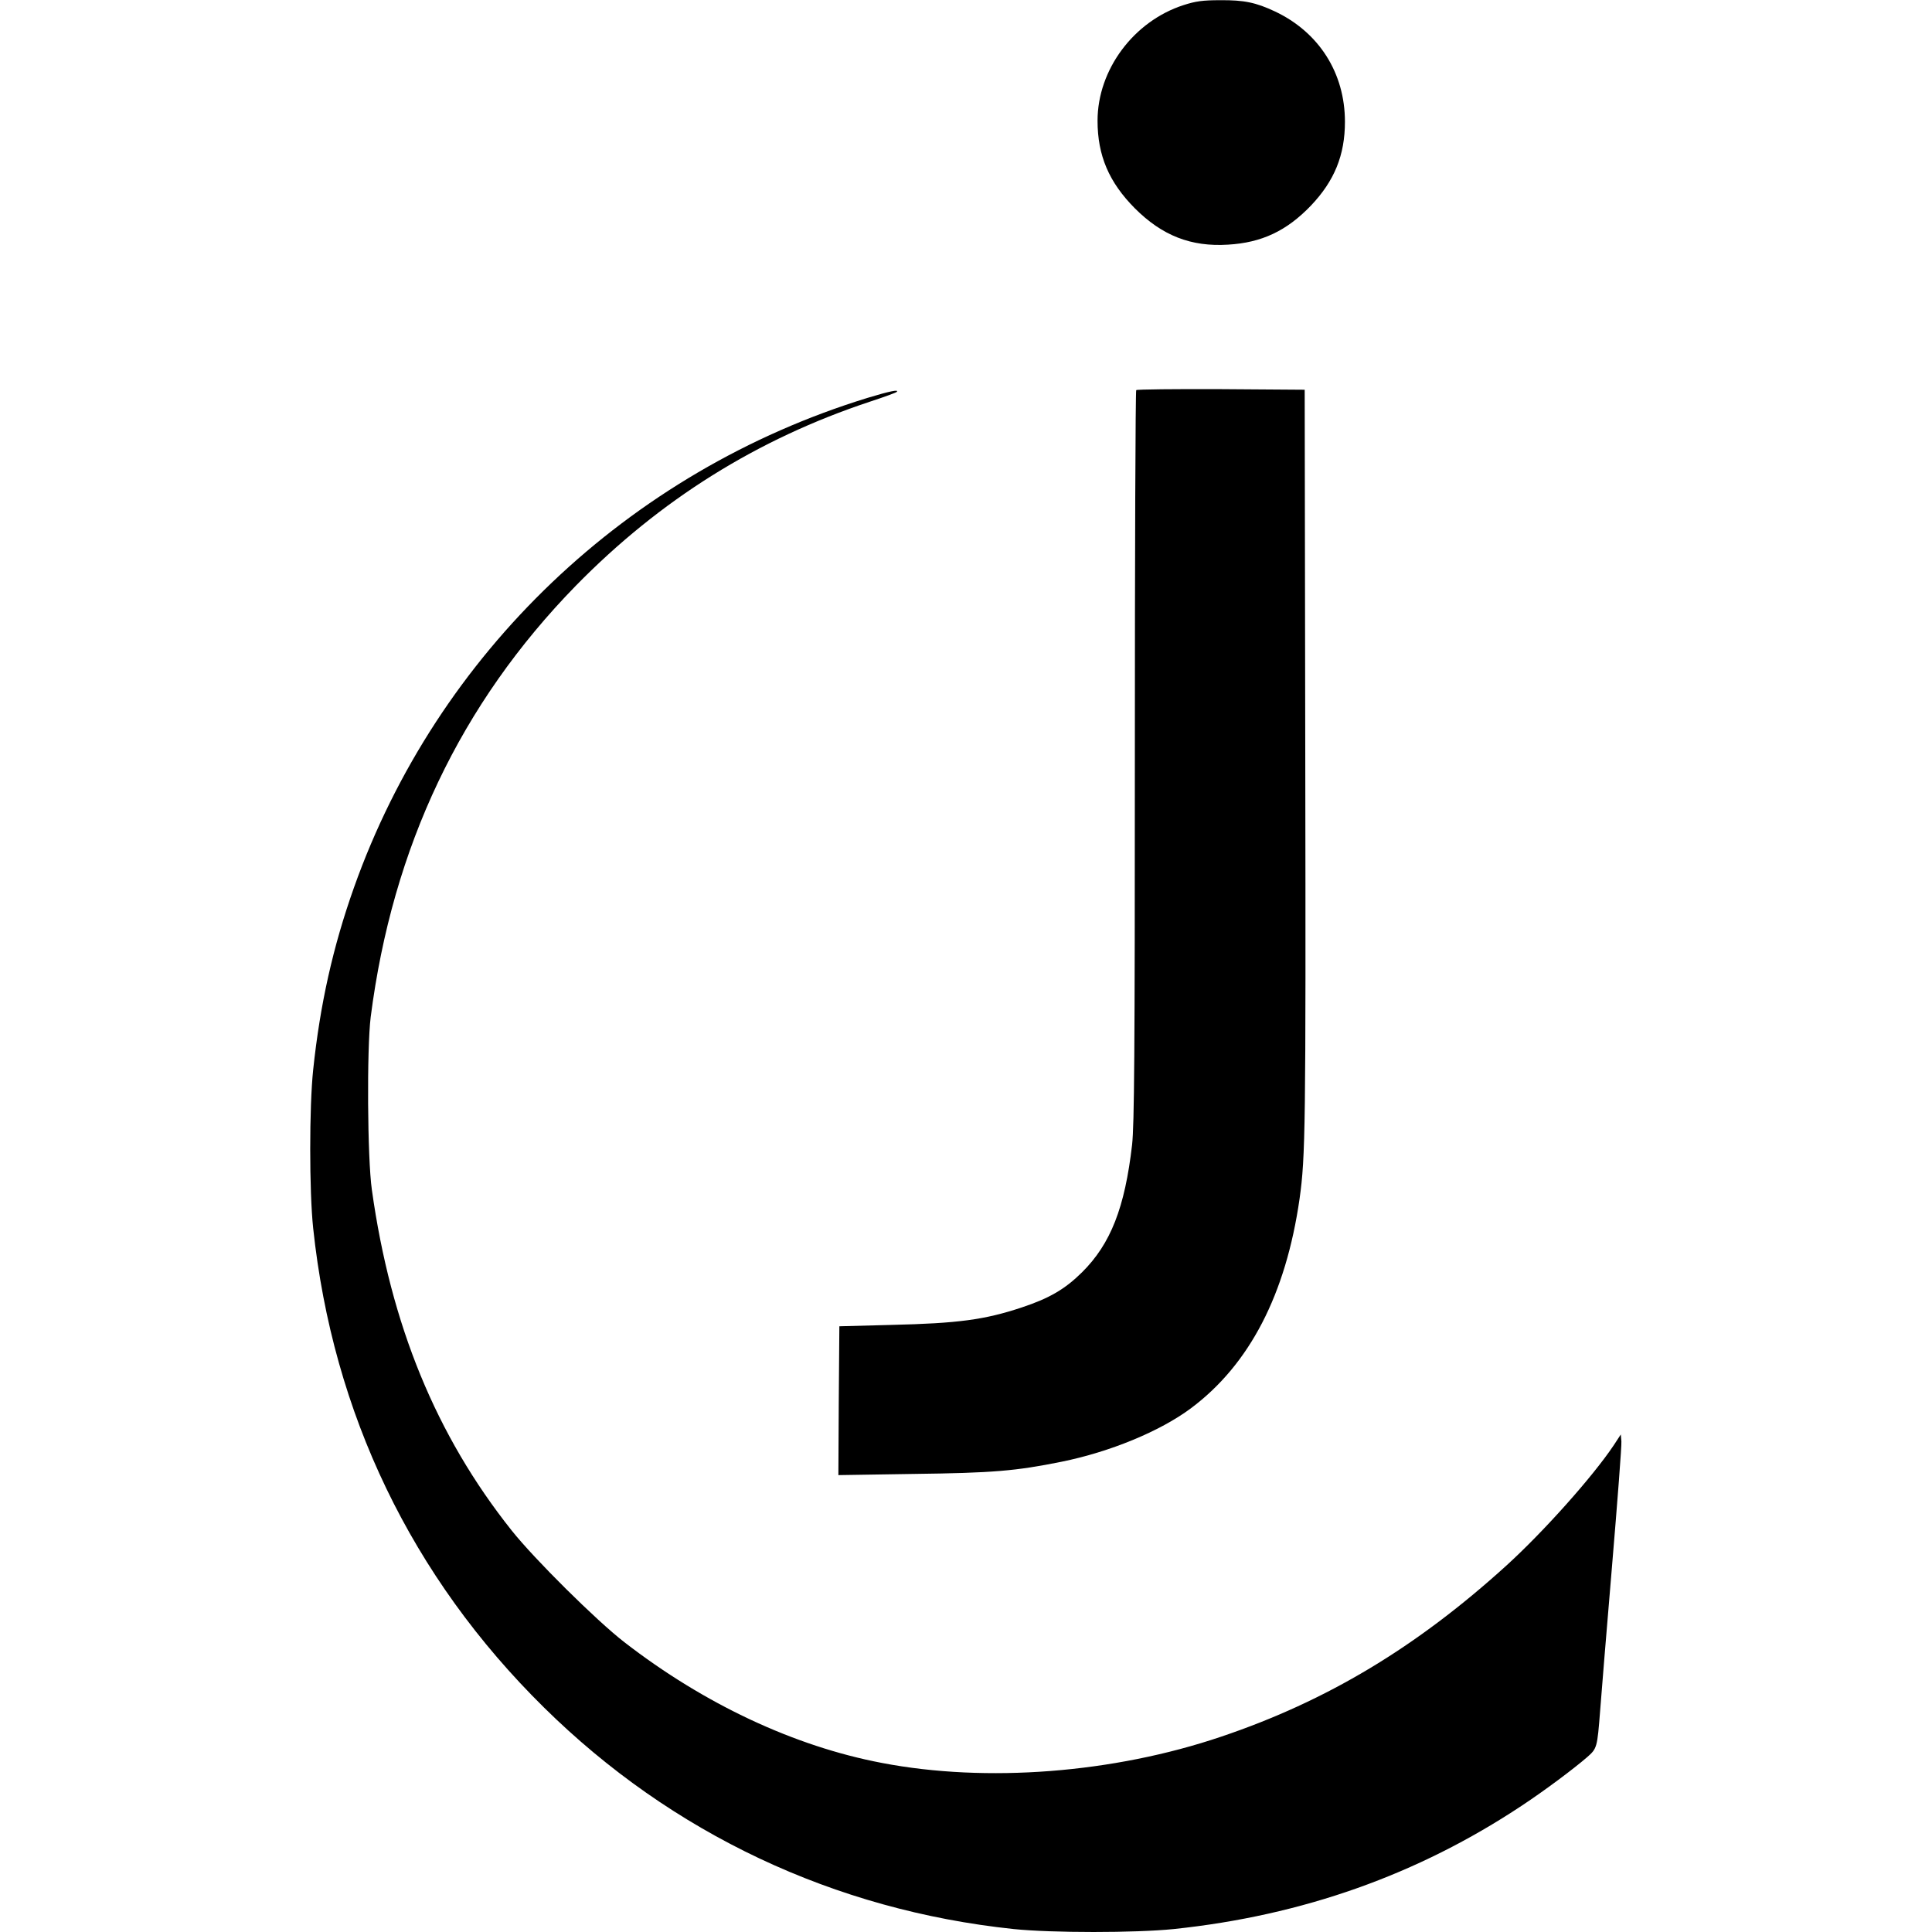
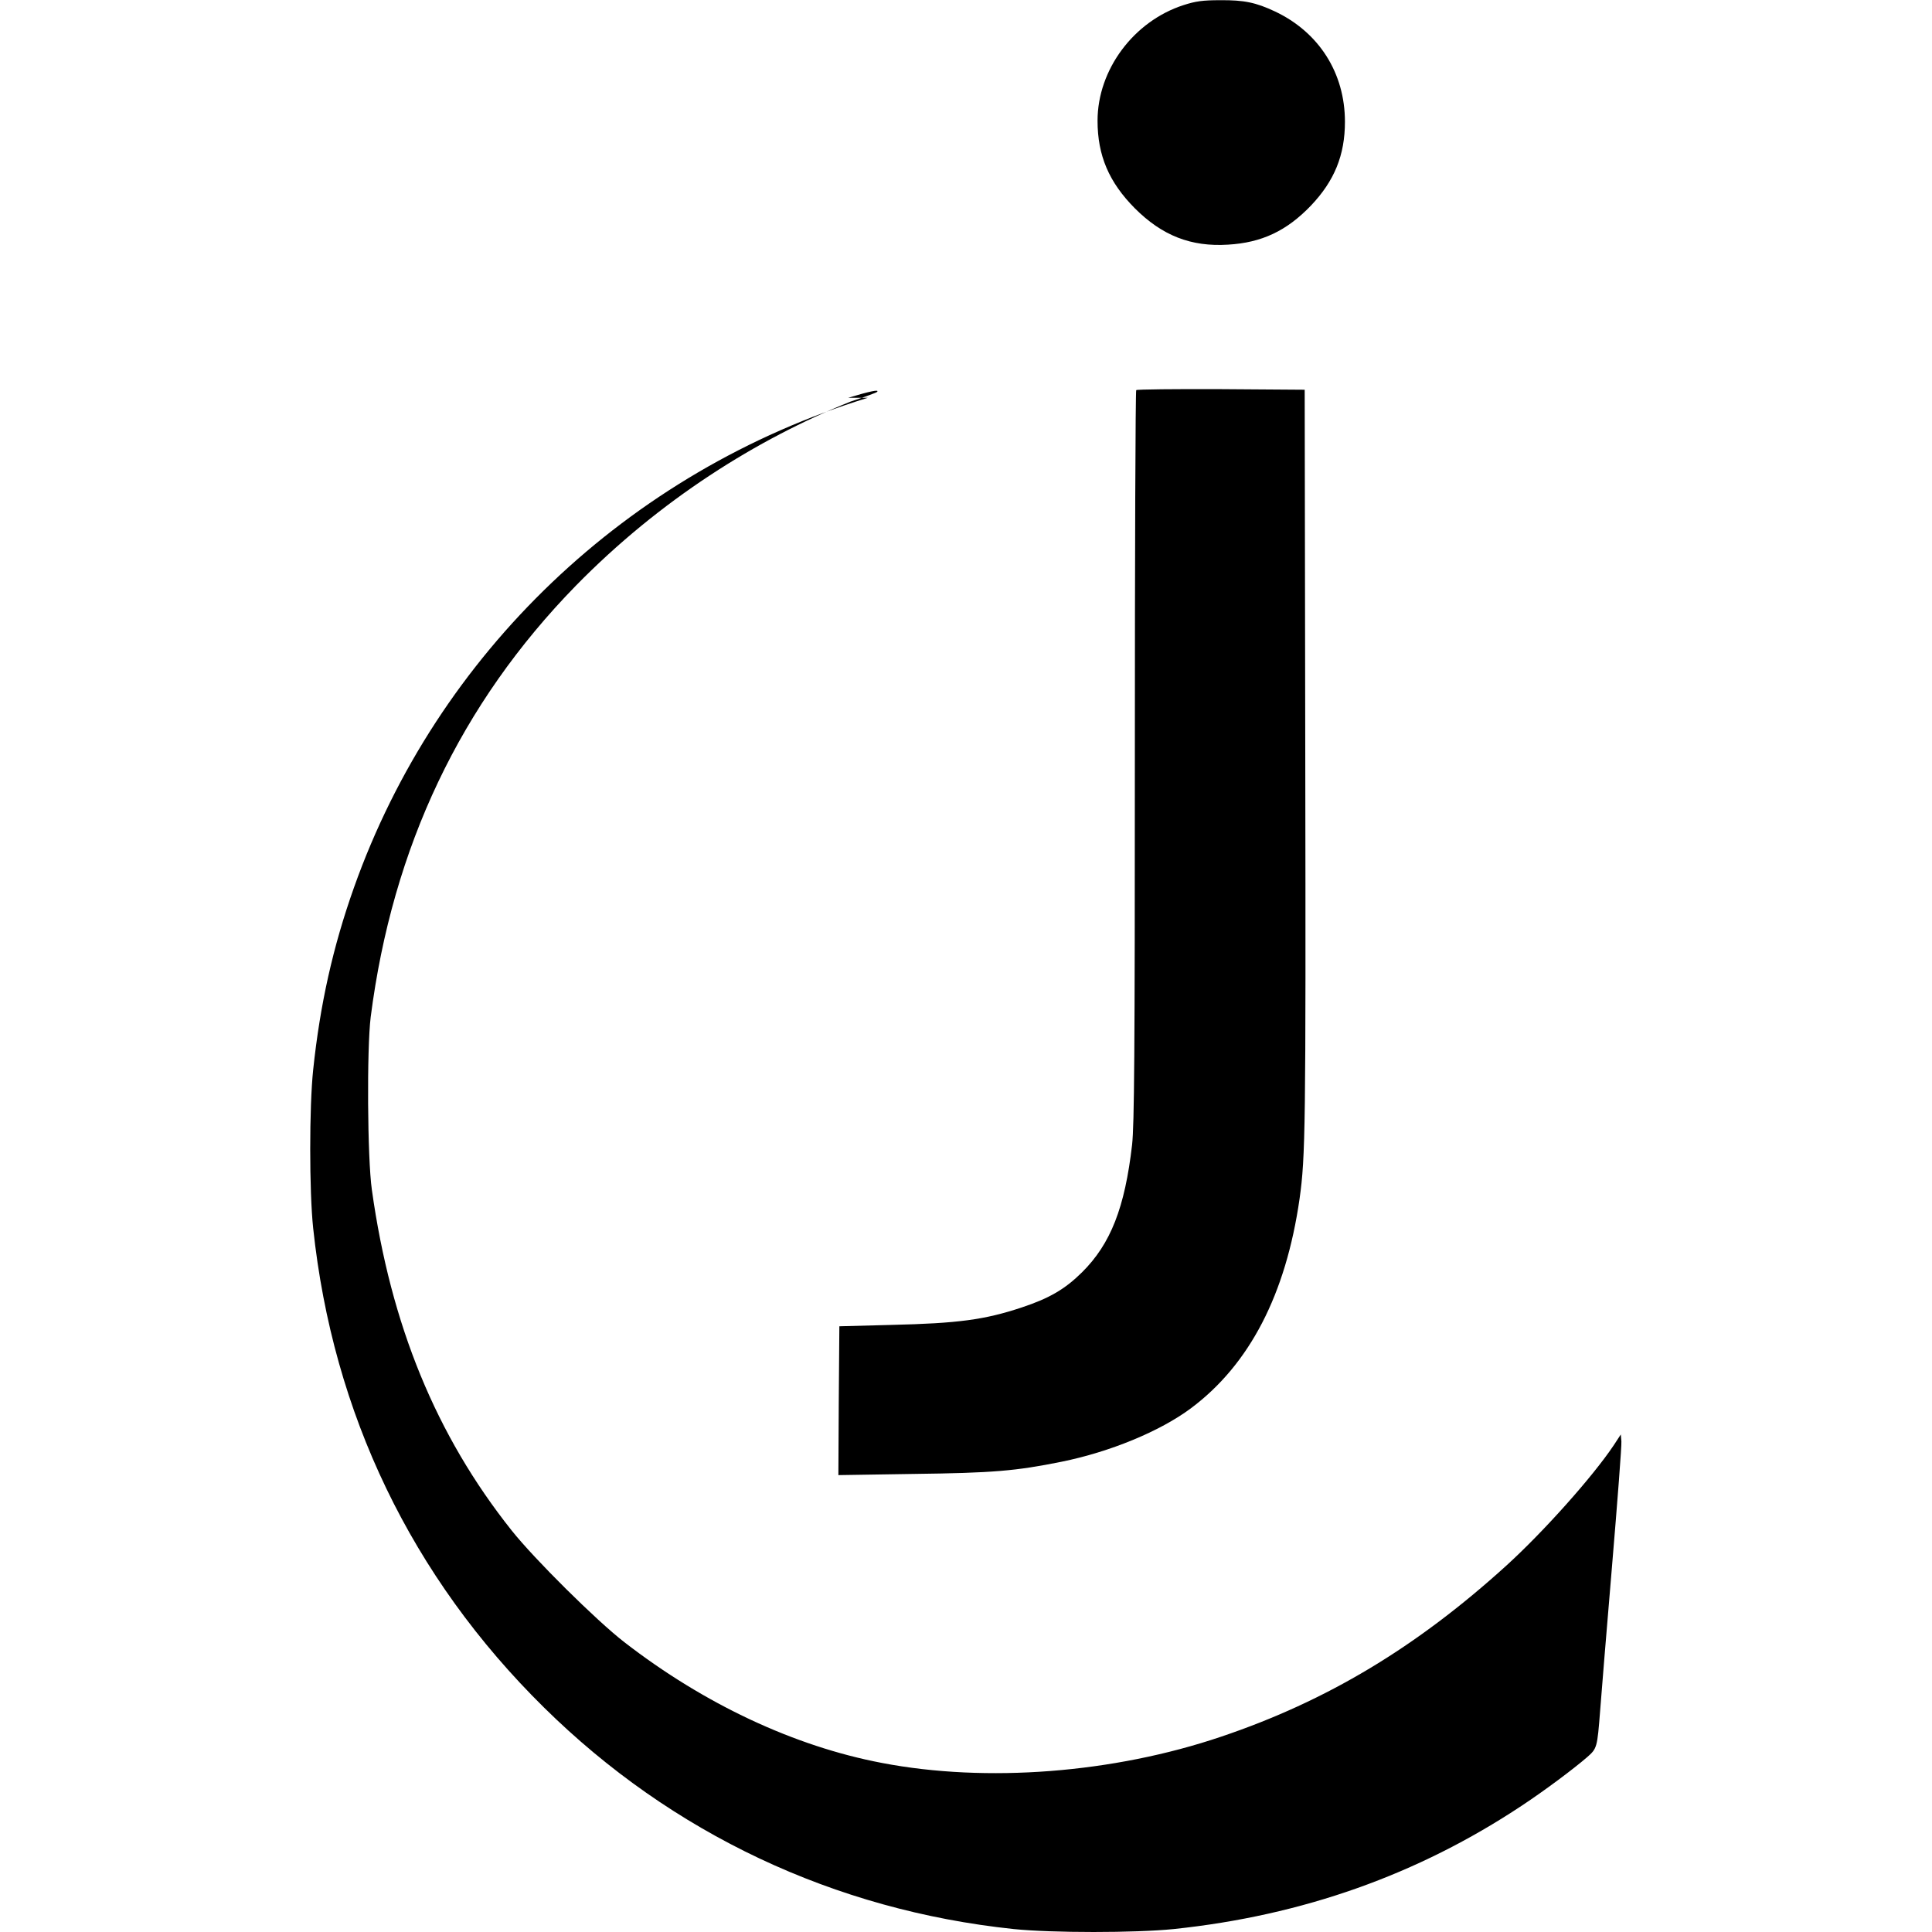
<svg xmlns="http://www.w3.org/2000/svg" version="1.0" width="984pt" height="984pt" viewBox="0 0 984 984" preserveAspectRatio="xMidYMid meet">
  <g transform="translate(0,984) scale(0.1,-0.1)" fill="#000000" stroke="none">
    <path d="M6028 9814 c-254 -82 -438 -329 -438 -589 0 -177 58 -313 190 -446 139 -139 286 -197 475 -185 171 10 298 70 421 198 120 126 174 257 174 428 0 248 -132 456 -357 562 -96 45 -156 58 -278 57 -89 0 -125 -5 -187 -25z" />
    <path d="M5787 7853 c-4 -3 -7 -841 -7 -1862 0 -1539 -3 -1877 -14 -1981 -37 -321 -109 -505 -255 -650 -86 -85 -165 -132 -307 -179 -189 -63 -325 -81 -664 -89 l-265 -7 -3 -379 -2 -379 382 6 c405 5 521 15 754 62 247 50 502 155 659 272 299 223 484 580 554 1068 30 214 32 361 29 2230 l-3 1890 -426 3 c-234 1 -429 -1 -432 -5z" />
-     <path d="M4420 7814 c-1222 -375 -2193 -1300 -2617 -2494 -107 -301 -173 -596 -208 -929 -20 -189 -20 -618 0 -806 100 -944 501 -1777 1176 -2442 651 -642 1479 -1032 2392 -1128 195 -20 619 -20 815 0 657 69 1243 277 1772 628 118 78 265 188 333 247 51 45 52 47 67 240 5 69 32 397 60 730 28 333 50 620 48 639 l-3 35 -36 -55 c-107 -160 -357 -440 -546 -612 -459 -417 -916 -691 -1453 -872 -549 -186 -1196 -236 -1728 -134 -447 85 -905 300 -1312 615 -142 110 -457 422 -574 569 -385 484 -616 1047 -712 1735 -23 161 -26 718 -6 880 111 866 458 1596 1045 2197 428 437 923 747 1500 938 70 23 131 45 134 49 14 14 -38 3 -147 -30z" />
+     <path d="M4420 7814 c-1222 -375 -2193 -1300 -2617 -2494 -107 -301 -173 -596 -208 -929 -20 -189 -20 -618 0 -806 100 -944 501 -1777 1176 -2442 651 -642 1479 -1032 2392 -1128 195 -20 619 -20 815 0 657 69 1243 277 1772 628 118 78 265 188 333 247 51 45 52 47 67 240 5 69 32 397 60 730 28 333 50 620 48 639 l-3 35 -36 -55 c-107 -160 -357 -440 -546 -612 -459 -417 -916 -691 -1453 -872 -549 -186 -1196 -236 -1728 -134 -447 85 -905 300 -1312 615 -142 110 -457 422 -574 569 -385 484 -616 1047 -712 1735 -23 161 -26 718 -6 880 111 866 458 1596 1045 2197 428 437 923 747 1400 938 70 23 131 45 134 49 14 14 -38 3 -147 -30z" />
  </g>
</svg>
